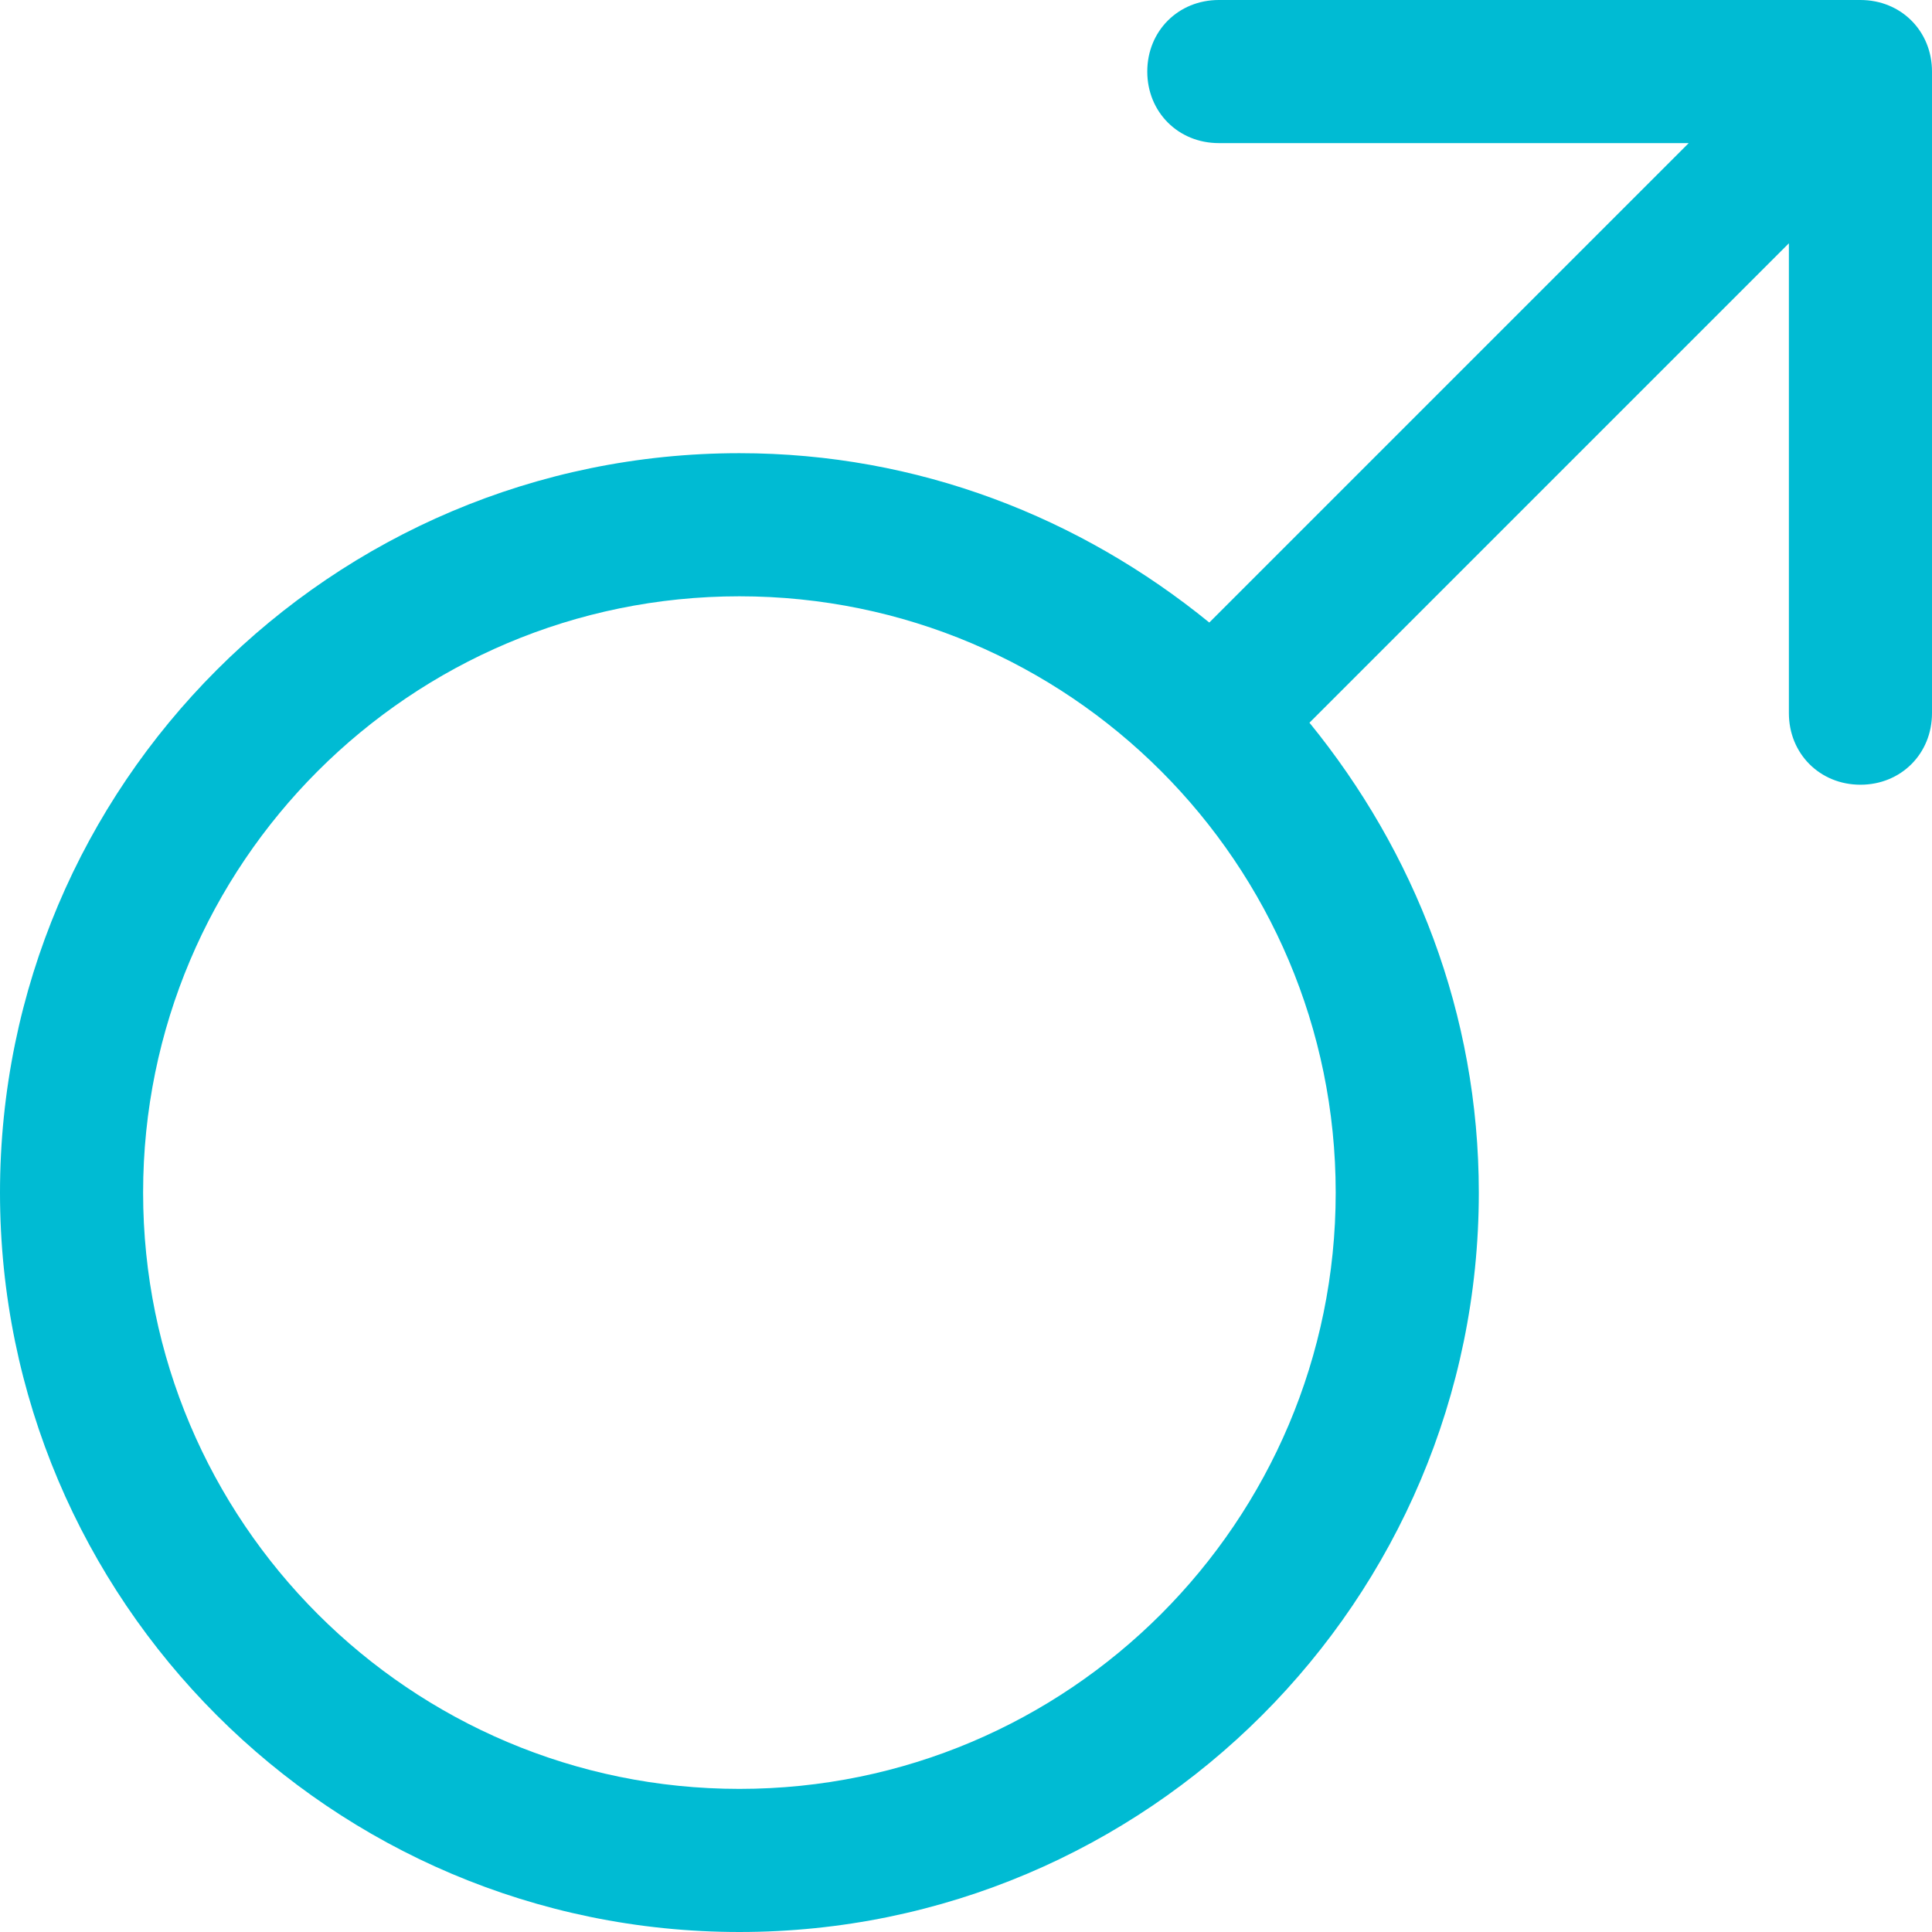
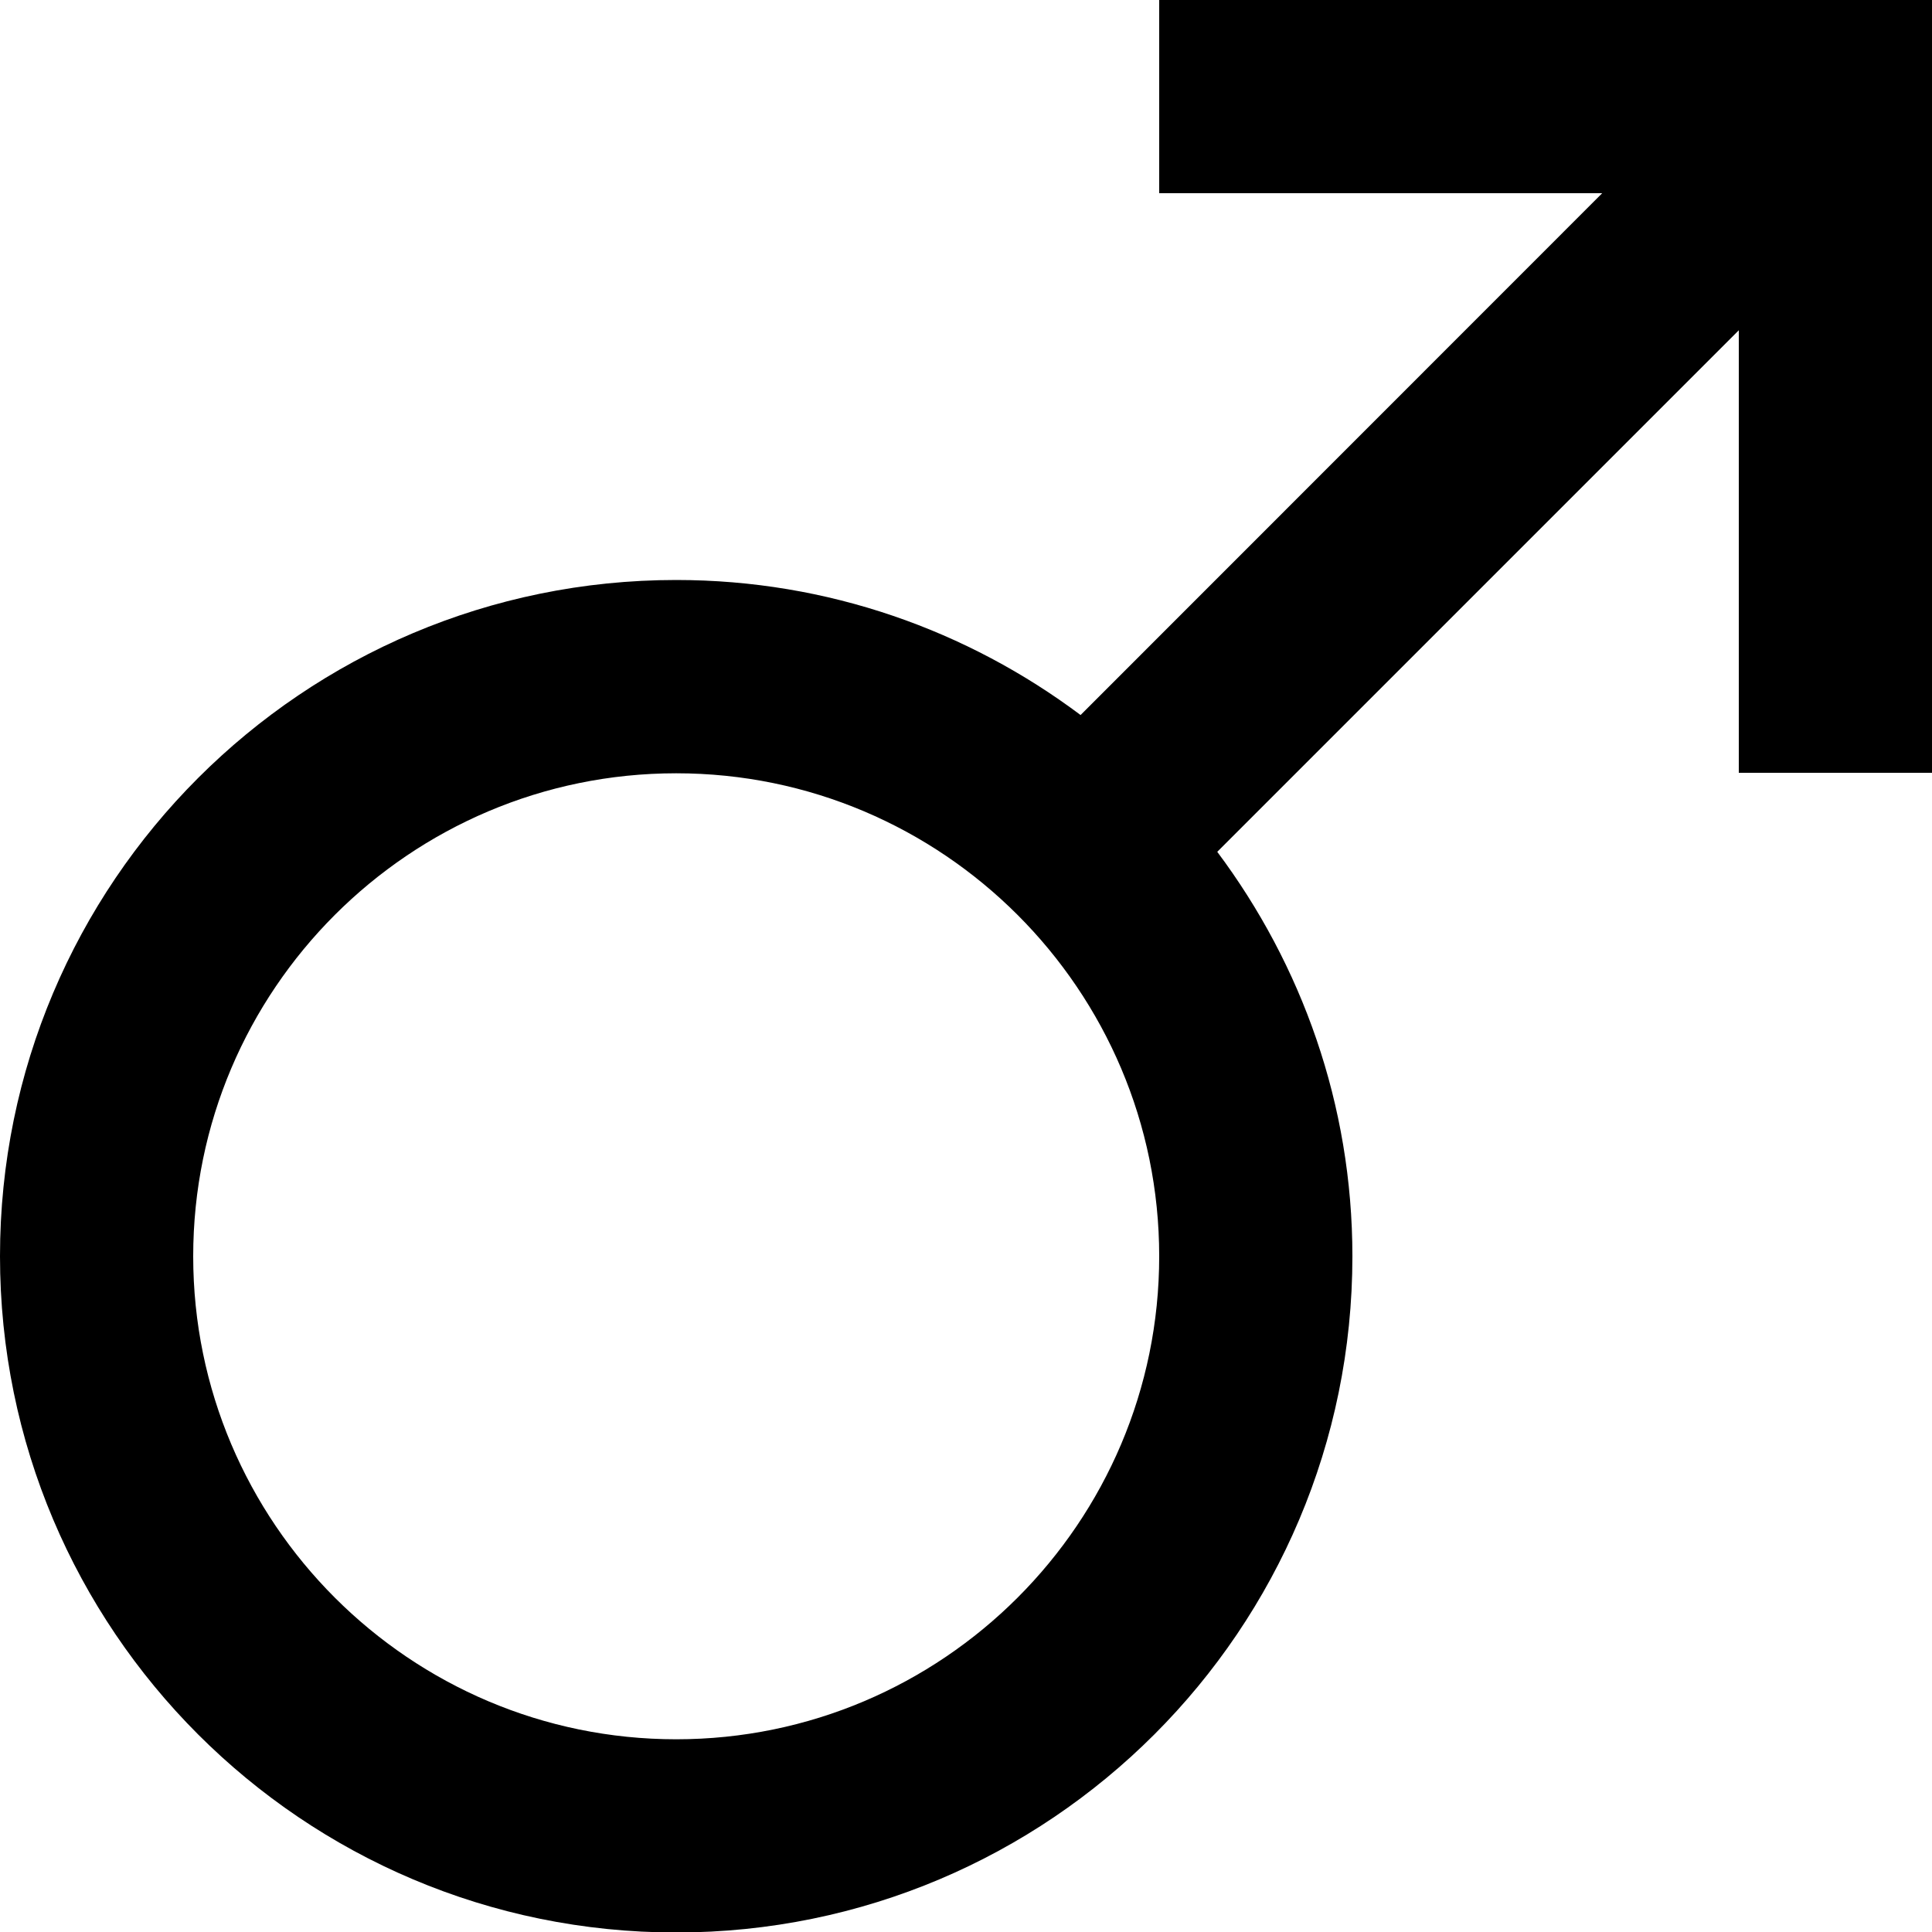
- <svg xmlns="http://www.w3.org/2000/svg" version="1.1" id="Capa_1" x="0px" y="0px" viewBox="0 0 423.184 423.184" style="enable-background:new 0 0 423.184 423.184;" xml:space="preserve">
-   <path style="fill:#00BBD3;" d="M407.51,0H266.971c-8.882,0-15.673,6.792-15.673,15.673s6.792,15.673,15.673,15.673h102.922  L264.882,136.359c-28.212-22.988-63.739-37.094-102.922-37.094C72.62,99.265,0,171.886,0,261.224s72.62,161.959,161.959,161.959  s161.959-72.62,161.959-161.959c0-39.184-14.106-74.71-37.094-102.922L391.837,53.29v102.922c0,8.882,6.792,15.673,15.673,15.673  s15.673-6.792,15.673-15.673V15.673C423.184,6.792,416.392,0,407.51,0z M161.959,391.837c-72.098,0-130.612-58.514-130.612-130.612  s58.514-130.612,130.612-130.612s130.612,58.514,130.612,130.612S234.057,391.837,161.959,391.837z" />
-   <g>
- </g>
-   <g>
- </g>
-   <g>
- </g>
-   <g>
- </g>
-   <g>
- </g>
-   <g>
- </g>
-   <g>
- </g>
-   <g>
- </g>
-   <g>
- </g>
-   <g>
- </g>
-   <g>
- </g>
-   <g>
- </g>
-   <g>
- </g>
-   <g>
- </g>
-   <g>
- </g>
+ <svg xmlns="http://www.w3.org/2000/svg" width="20px" height="20px" viewBox="0 0 20 20" version="1.1">
+   <defs />
+   <g id="Page-1" stroke="none" stroke-width="1" fill="none" fill-rule="evenodd">
+     <g id="Dribbble-Light-Preview" transform="translate(-60, -2079)" fill="#000000">
+       <g id="icons" transform="translate(56, 160)">
+         <path d="M11,1937.005 C8.243,1937.005 6,1934.762 6,1932.005 C6,1929.248 8.243,1927.005 11,1927.005 C13.757,1927.005 16,1929.248 16,1932.005 C16,1934.762 13.757,1937.005 11,1937.005 L11,1937.005 Z M16,1919 L16,1921 L20.586,1921 L15.186,1926.402 C14.018,1925.527 12.572,1925.004 11,1925.004 C7.134,1925.004 4,1928.138 4,1932.004 C4,1935.87 7.134,1939.005 11,1939.005 C14.866,1939.005 18,1935.871 18,1932.005 C18,1930.433 17.475,1928.987 16.601,1927.818 L22,1922.419 L22,1927 L24,1927 L24,1919 L16,1919 Z" id="male-[#1364]" />
+       </g>
+     </g>
+   </g>
</svg>
